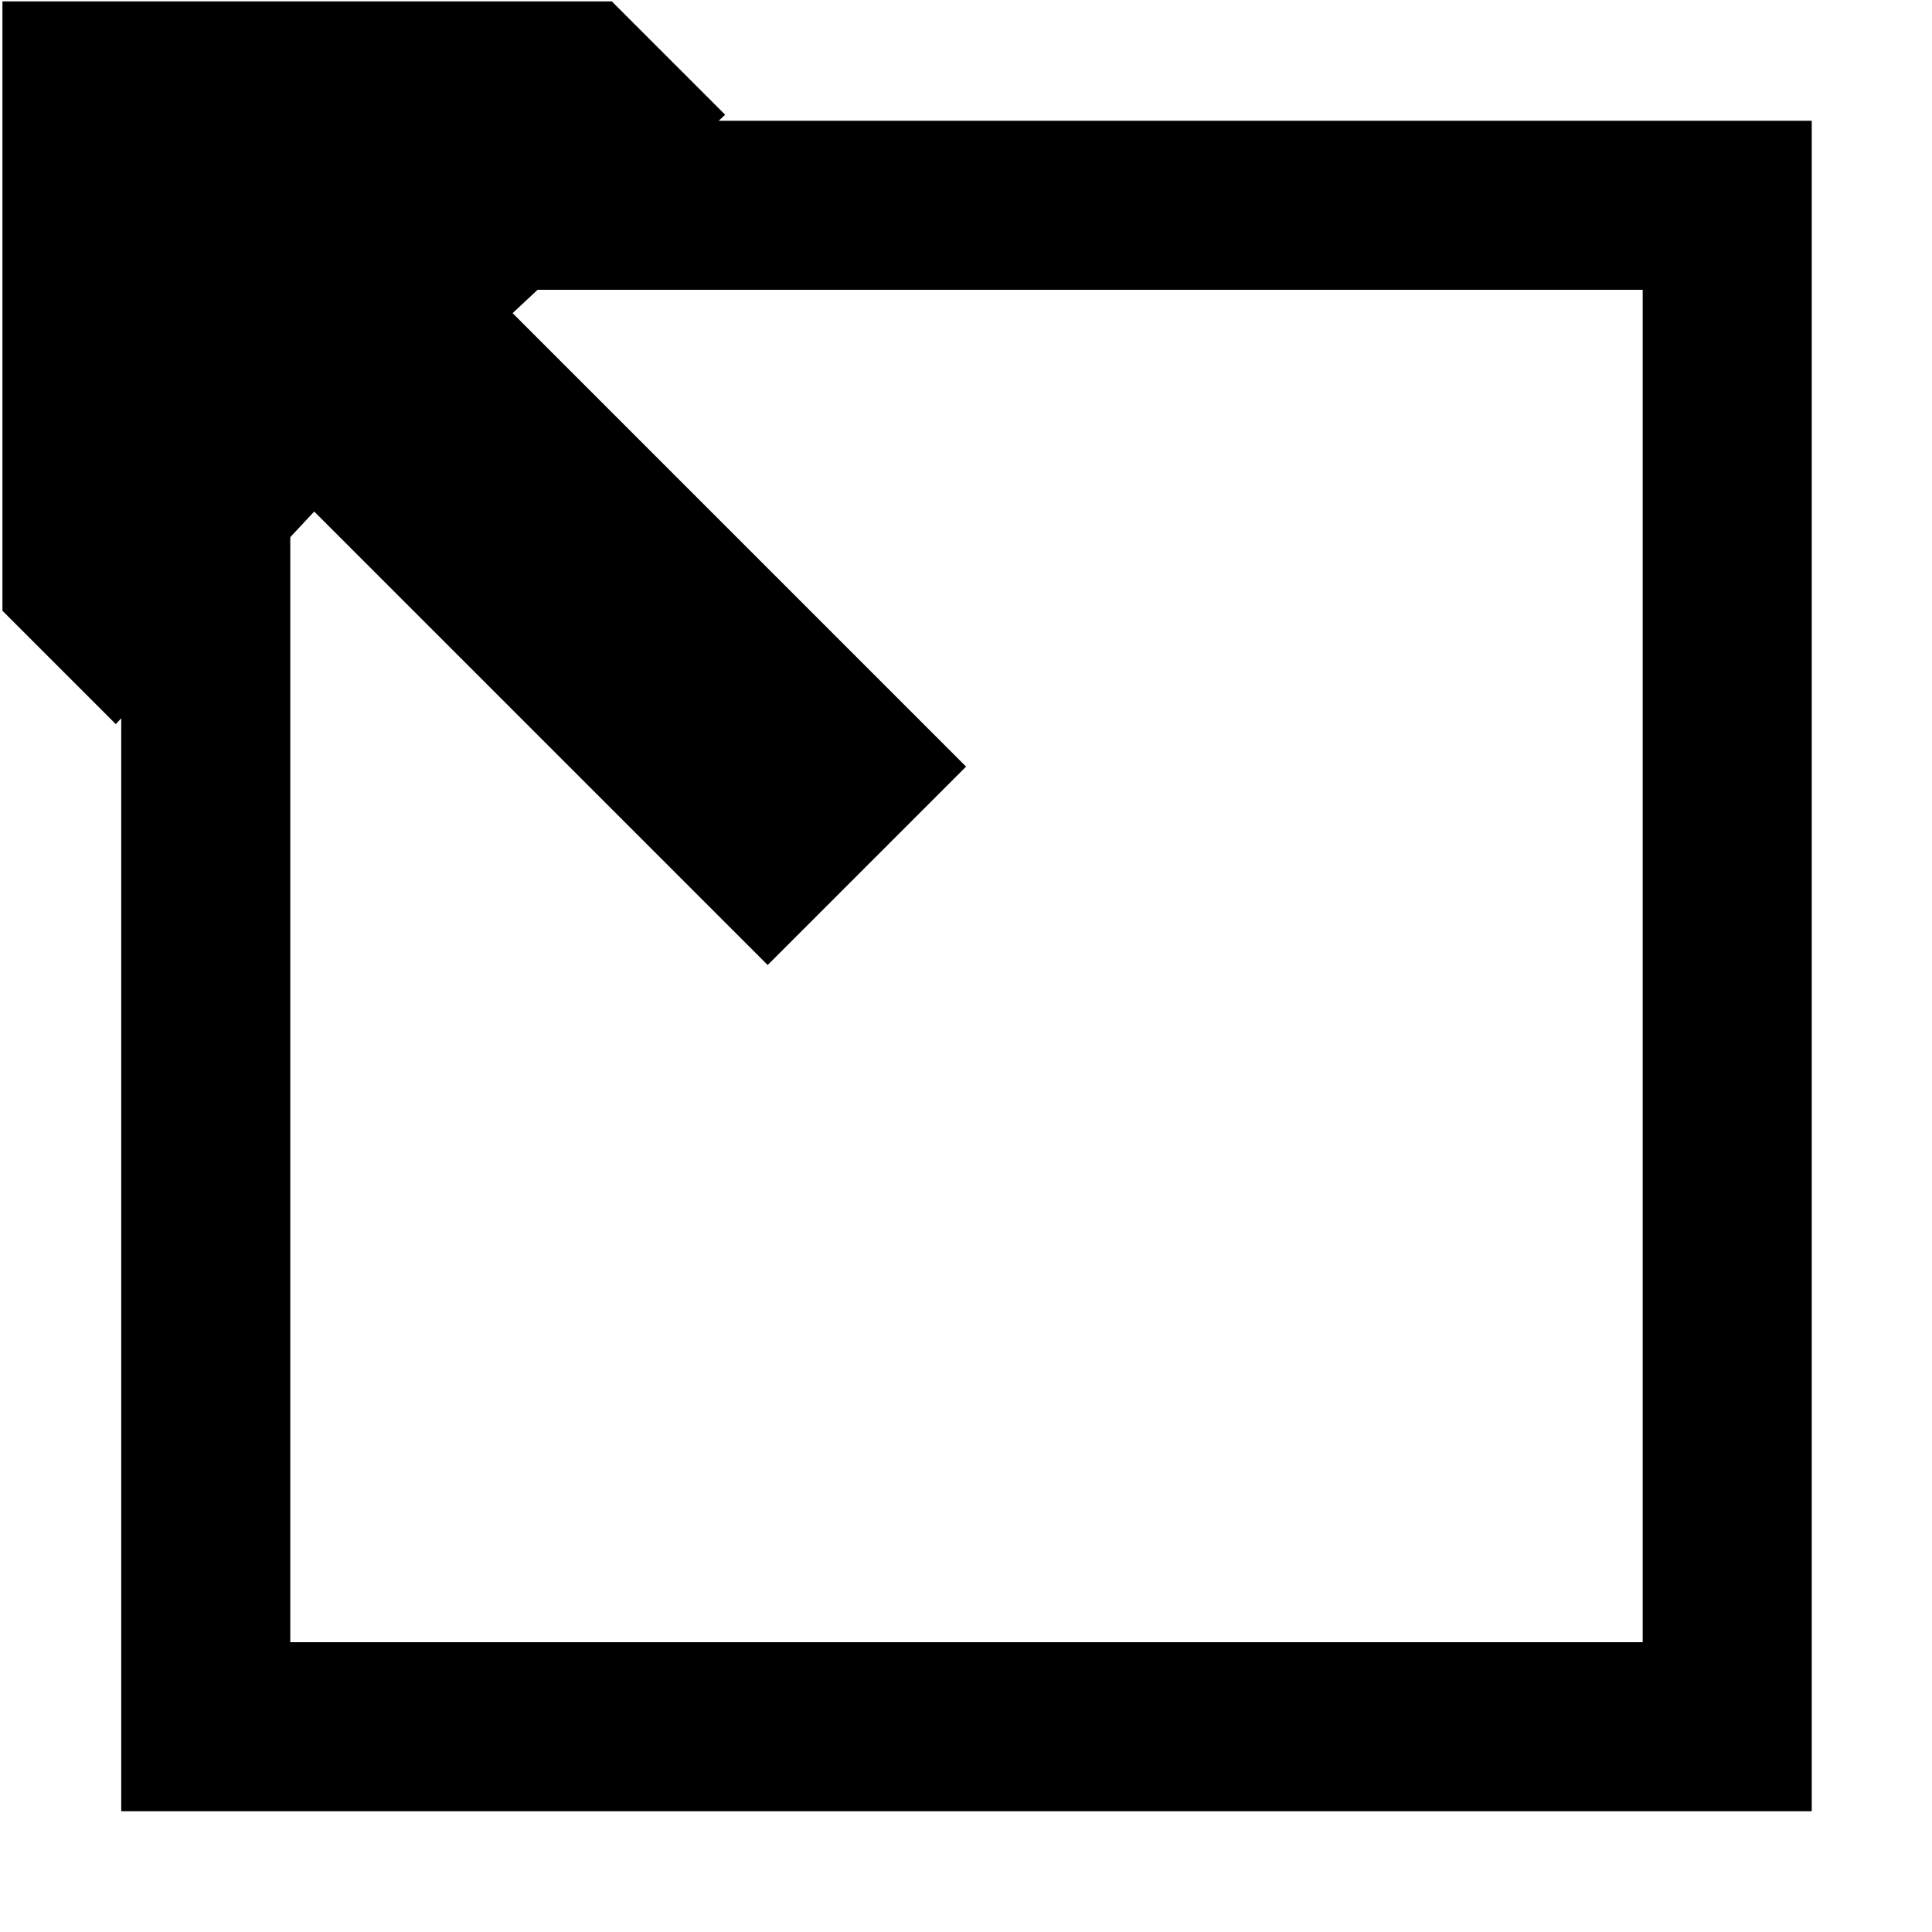
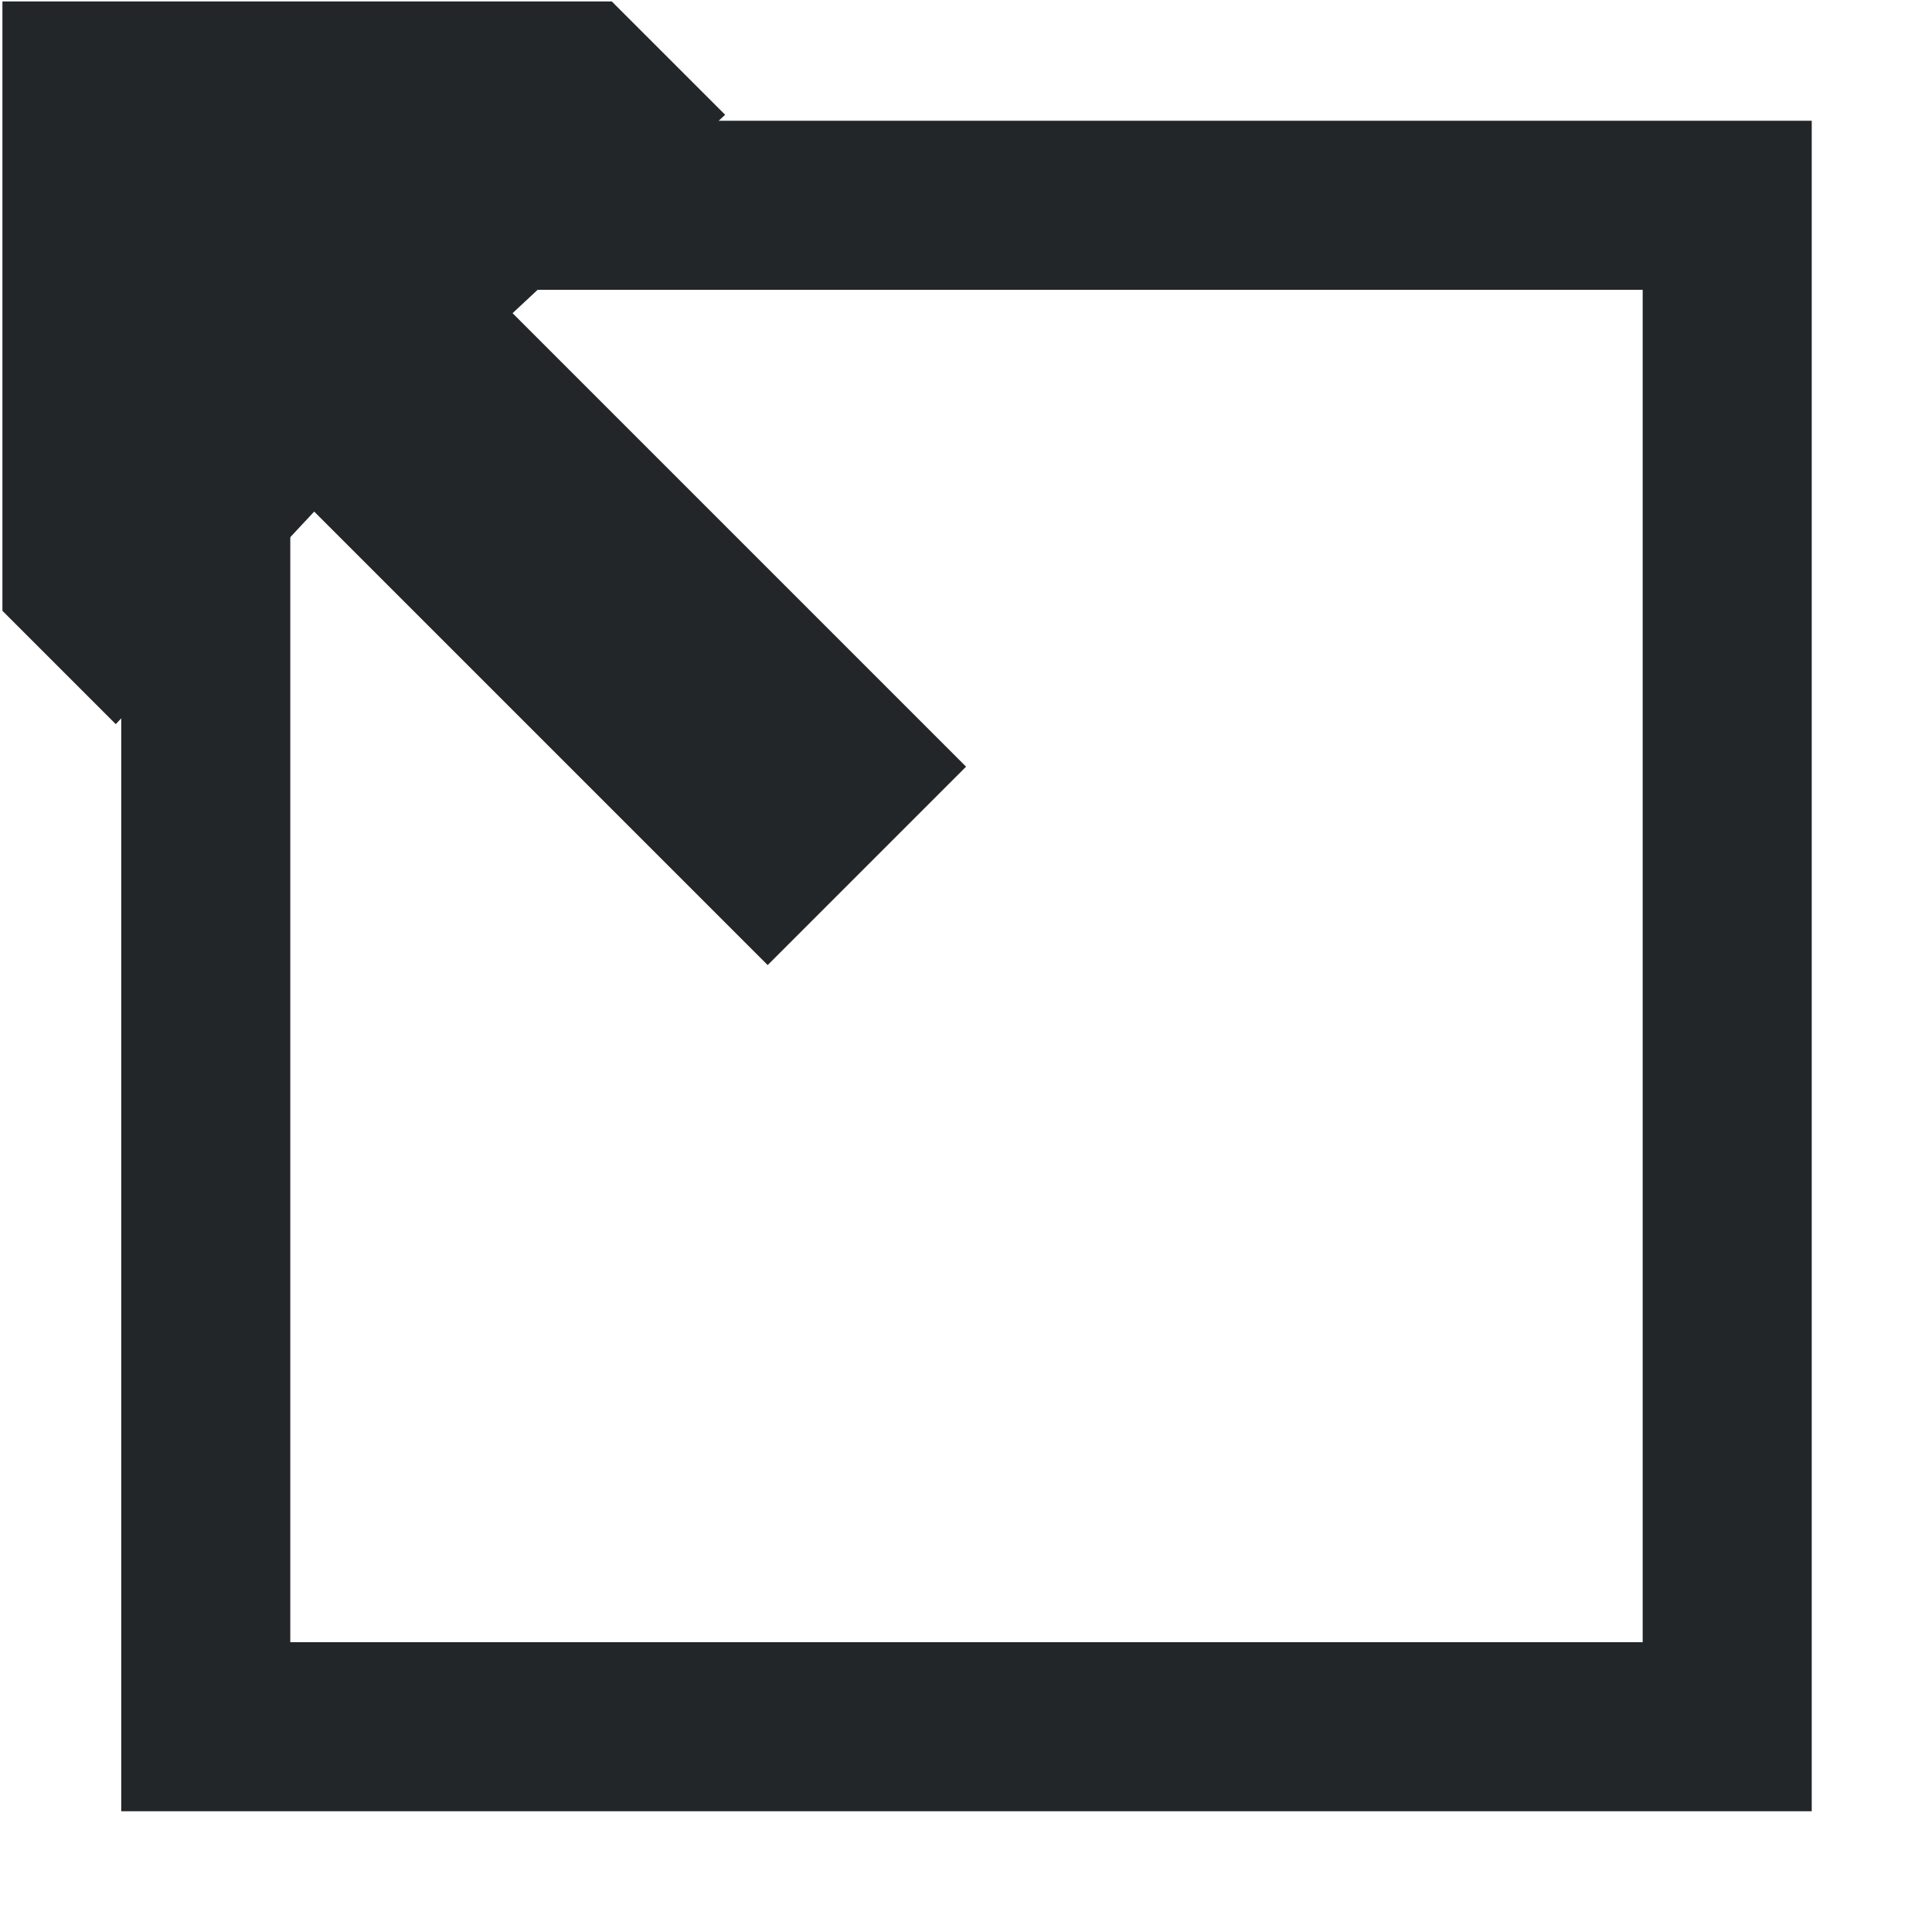
- <svg xmlns="http://www.w3.org/2000/svg" width="16" height="16" viewBox="0 0 16 16" fill="none" version="1.1" id="svg2" xml:space="preserve">
-   <defs id="defs2" />
-   <path fill="currentColor" d="m 1.004,1 v 14 H 15.004 v -14 z m 1.4,1.4 H 13.604 V 13.6 H 2.404 Z" id="path1" style="stroke-width:1.4" />
-   <g style="fill:none" id="g2-5" transform="matrix(0,117.3606,-117.3606,0,873.5351,-997.4364)">
-     <path d="M 8.535,7.421 8.567,7.389 8.553,7.375 8.521,7.407 8.507,7.392 l -0.008,0.008 v 0.043 h 0.043 l 0.008,-0.008 z" fill="#000000" id="path1-3-6" style="stroke-width:0.005" />
+ <svg xmlns="http://www.w3.org/2000/svg" width="16" height="16" viewBox="0 0 16 16">
+   <defs>
+     <style type="text/css" id="current-color-scheme">
+       .ColorScheme-Text { color:#232629; }
+     </style>
+   </defs>
+   <path class="ColorScheme-Text" fill="currentColor" style="stroke-width:1.4" d="m 1.004,1 v 14 H 15.004 v -14 z m 1.4,1.4 H 13.604 V 13.6 H 2.404 Z" />
+   <g class="ColorScheme-Text" fill="currentColor" transform="matrix(0,117.3606,-117.3606,0,873.535,-997.436)">
+     <path d="M 8.535,7.421 8.567,7.389 8.553,7.375 8.521,7.407 8.507,7.392 l -0.008,0.008 v 0.043 h 0.043 l 0.008,-0.008 z" style="stroke-width:0.005" />
  </g>
</svg>
